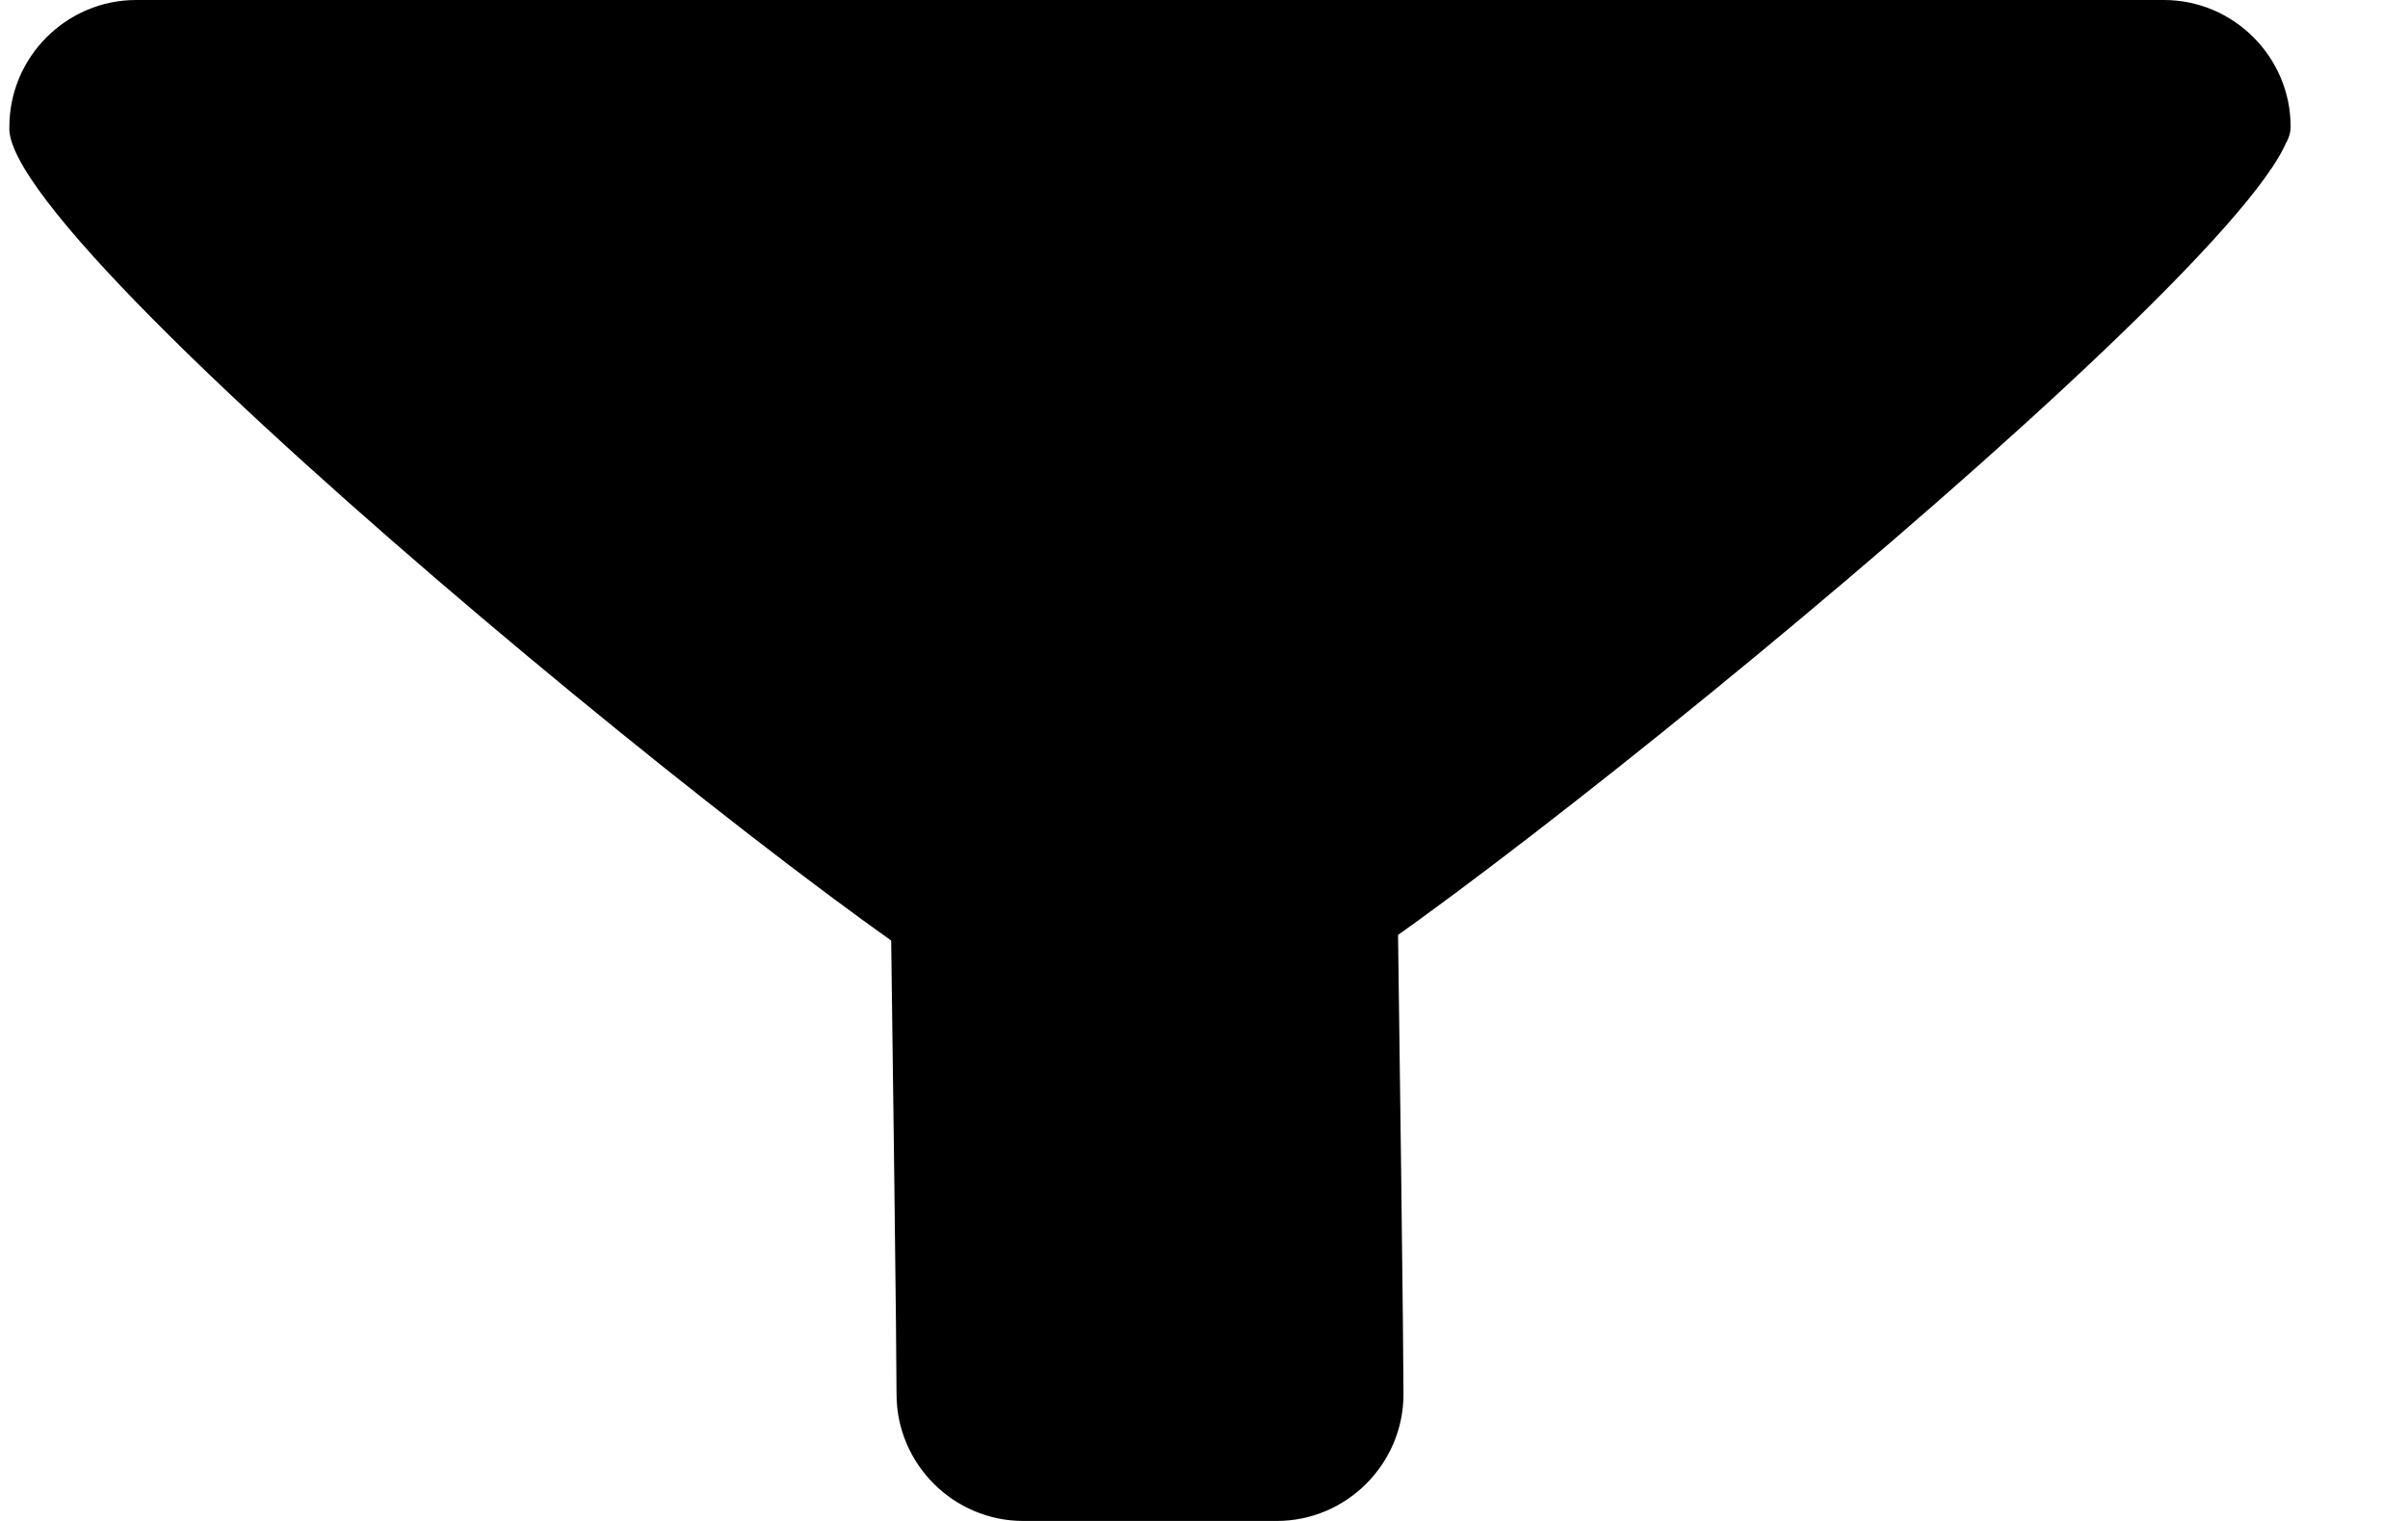
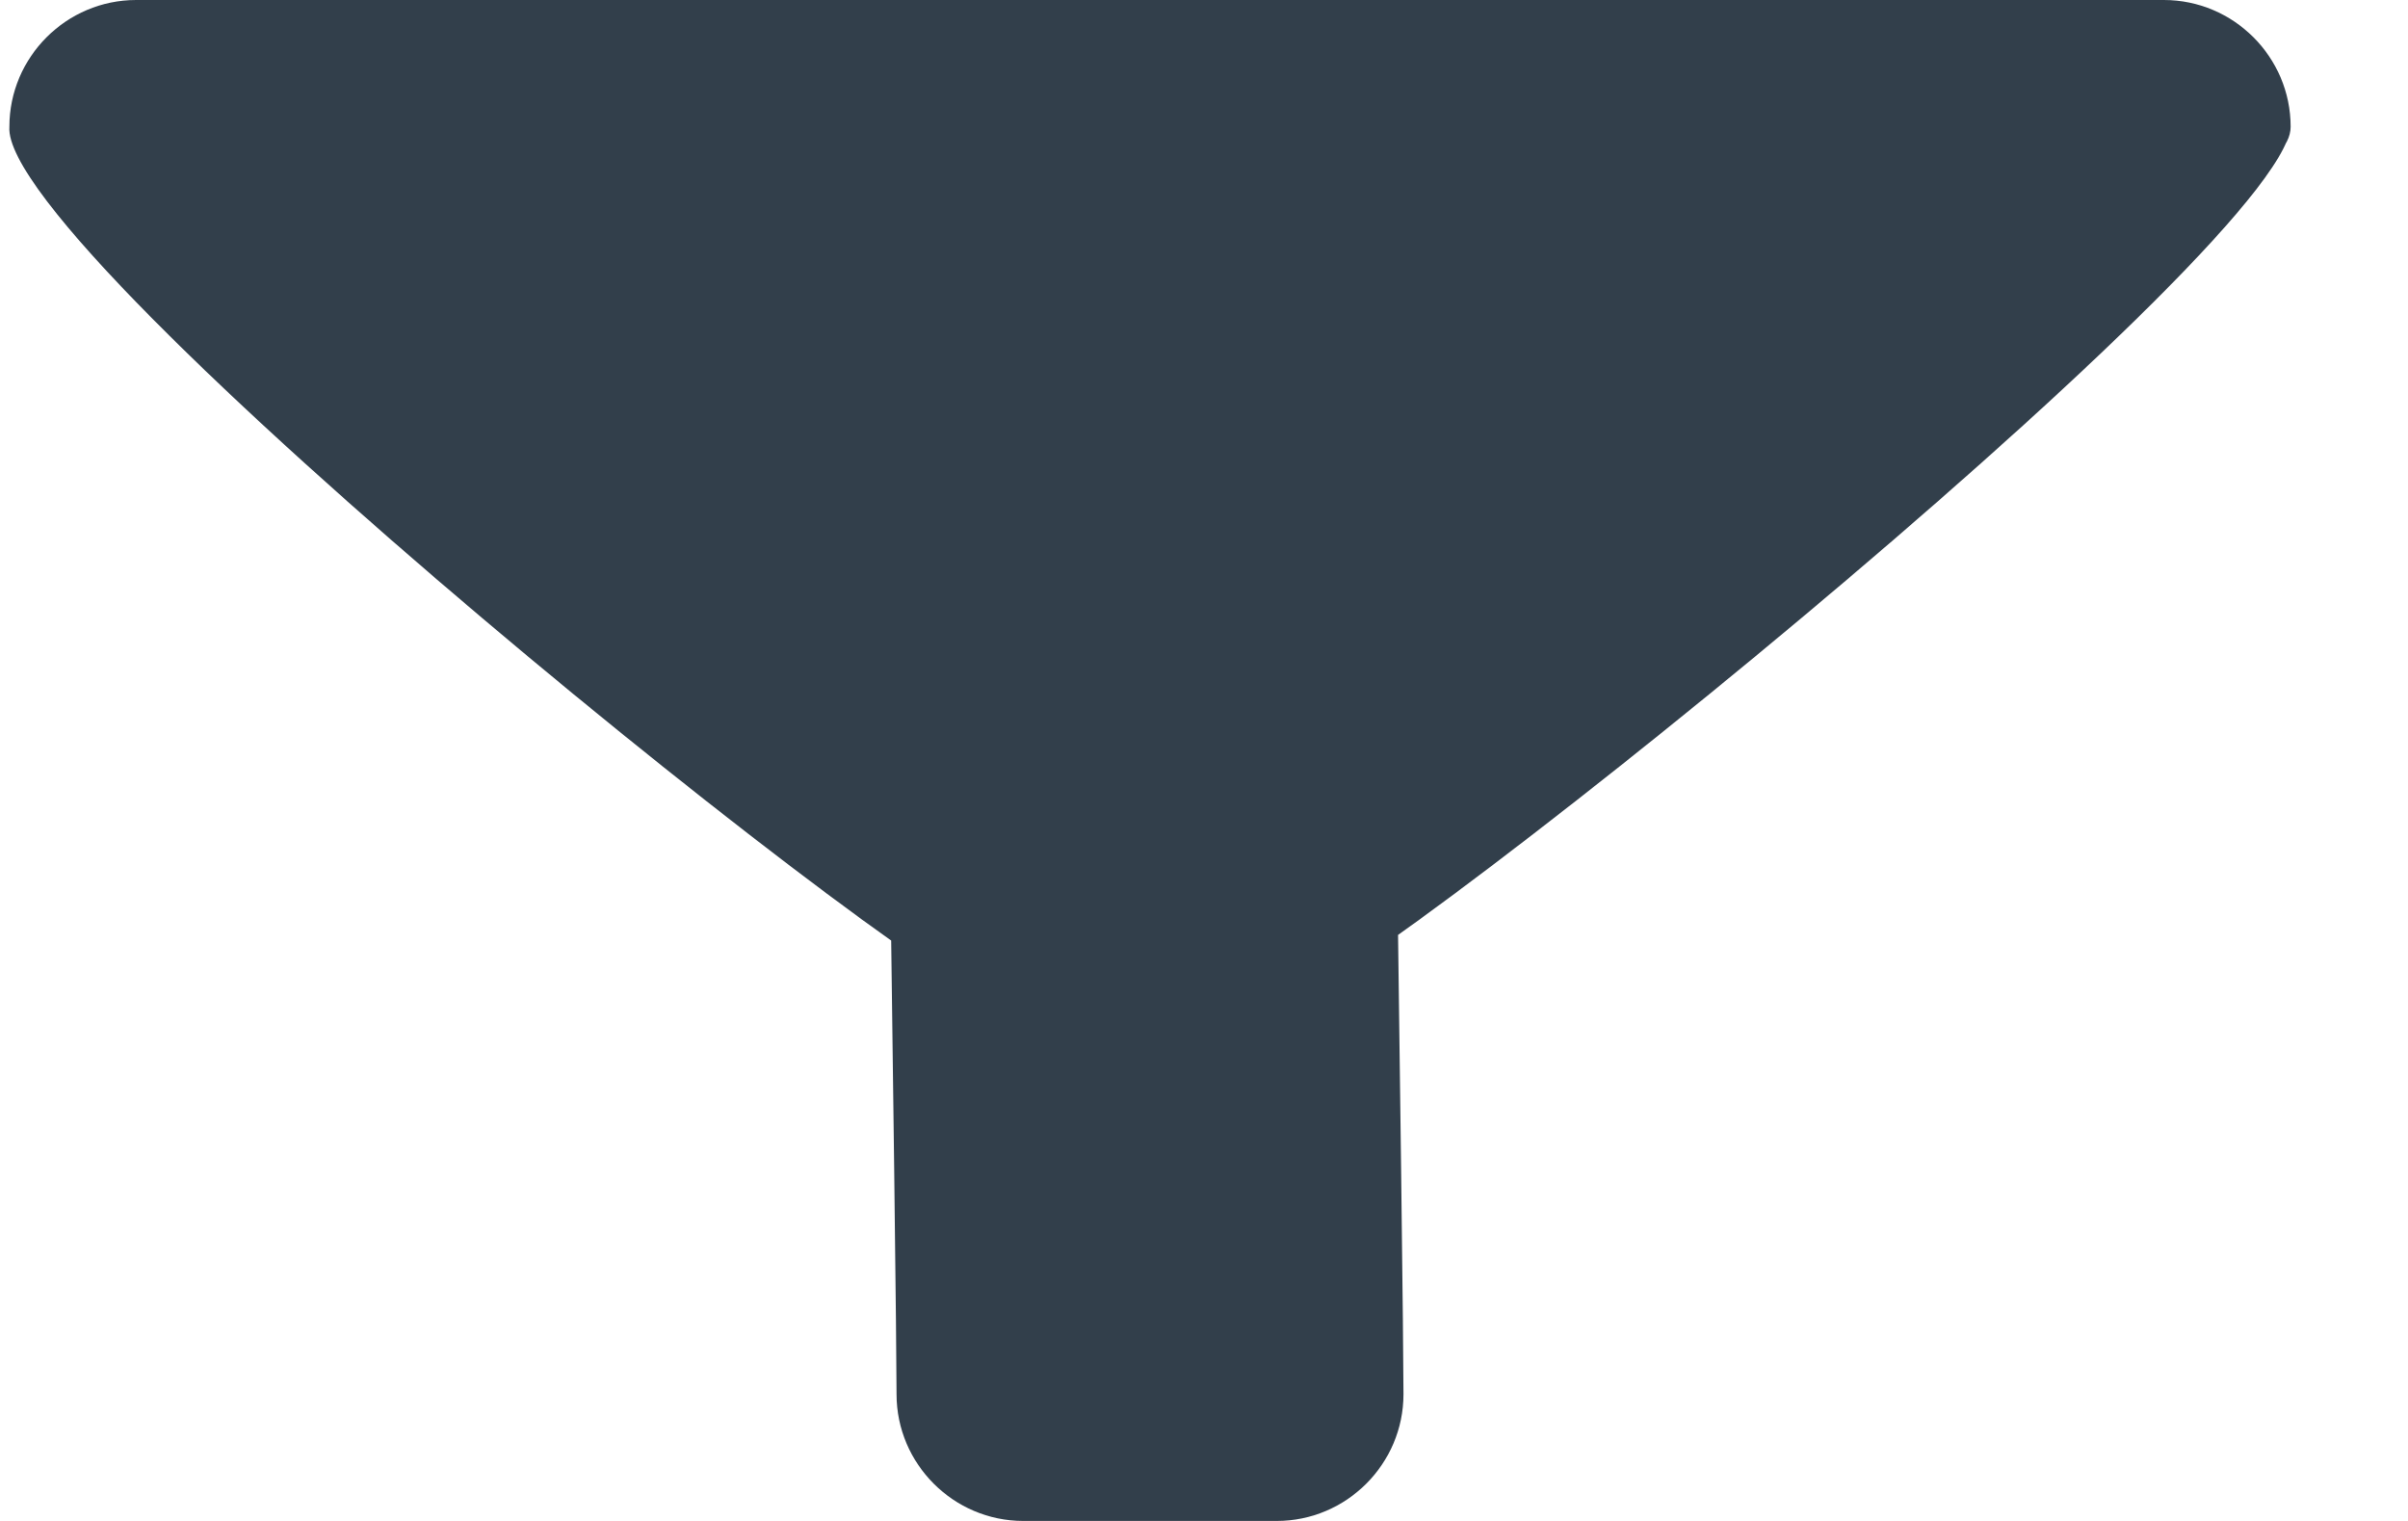
<svg xmlns="http://www.w3.org/2000/svg" width="19px" height="12px" viewBox="0 0 19 12" version="1.1">
  <g id="High-fi-Prototype" stroke="none" stroke-width="1" fill="none" fill-rule="evenodd">
    <g id="Detail-view" transform="translate(-676, -502)">
      <g id="gem.-resultaten" transform="translate(649, 192)">
        <g id="Group-10" transform="translate(0, 296)">
          <g id="Informatie-Kosten-Copy-3" transform="translate(24, 8)">
            <g id="Group-4">
              <g id="round-filter_list-24px">
                <polygon id="Path" points="0 0 24 0 24 24 0 24" />
-                 <path d="M11.074,18 L13.074,18 C13.624,18 14.074,17.55 14.074,17 C14.074,16.633 14.049,14.633 14,11 L10,11 C10.049,14.633 10.074,16.633 10.074,17 C10.074,17.55 10.524,18 11.074,18 Z M3.074,7 C3.074,7.55 6.524,8 7.074,8 L18.5,8 C18.893,8 20.041,7.77 20.663,7.437 C20.91,7.305 21.074,7.157 21.074,7 C21.074,6.45 20.624,6 20.074,6 L4.074,6 C3.524,6 3.074,6.45 3.074,7 Z M11,14 L13,14 C13.55,14 21,8 21.074,7 L3.074,7 C3,8 10.45,14 11,14 Z" id="Shape" fill="#000000" fill-rule="nonzero" />
+                 <path d="M11.074,18 L13.074,18 C13.624,18 14.074,17.55 14.074,17 C14.074,16.633 14.049,14.633 14,11 L10,11 C10.049,14.633 10.074,16.633 10.074,17 C10.074,17.55 10.524,18 11.074,18 Z M3.074,7 C3.074,7.55 6.524,8 7.074,8 L18.5,8 C18.893,8 20.041,7.77 20.663,7.437 C20.91,7.305 21.074,7.157 21.074,7 C21.074,6.45 20.624,6 20.074,6 L4.074,6 C3.524,6 3.074,6.45 3.074,7 Z M11,14 L13,14 C13.55,14 21,8 21.074,7 L3.074,7 C3,8 10.45,14 11,14 Z" id="Shape" fill="#323F4B" fill-rule="nonzero" />
              </g>
            </g>
          </g>
        </g>
      </g>
    </g>
  </g>
</svg>
